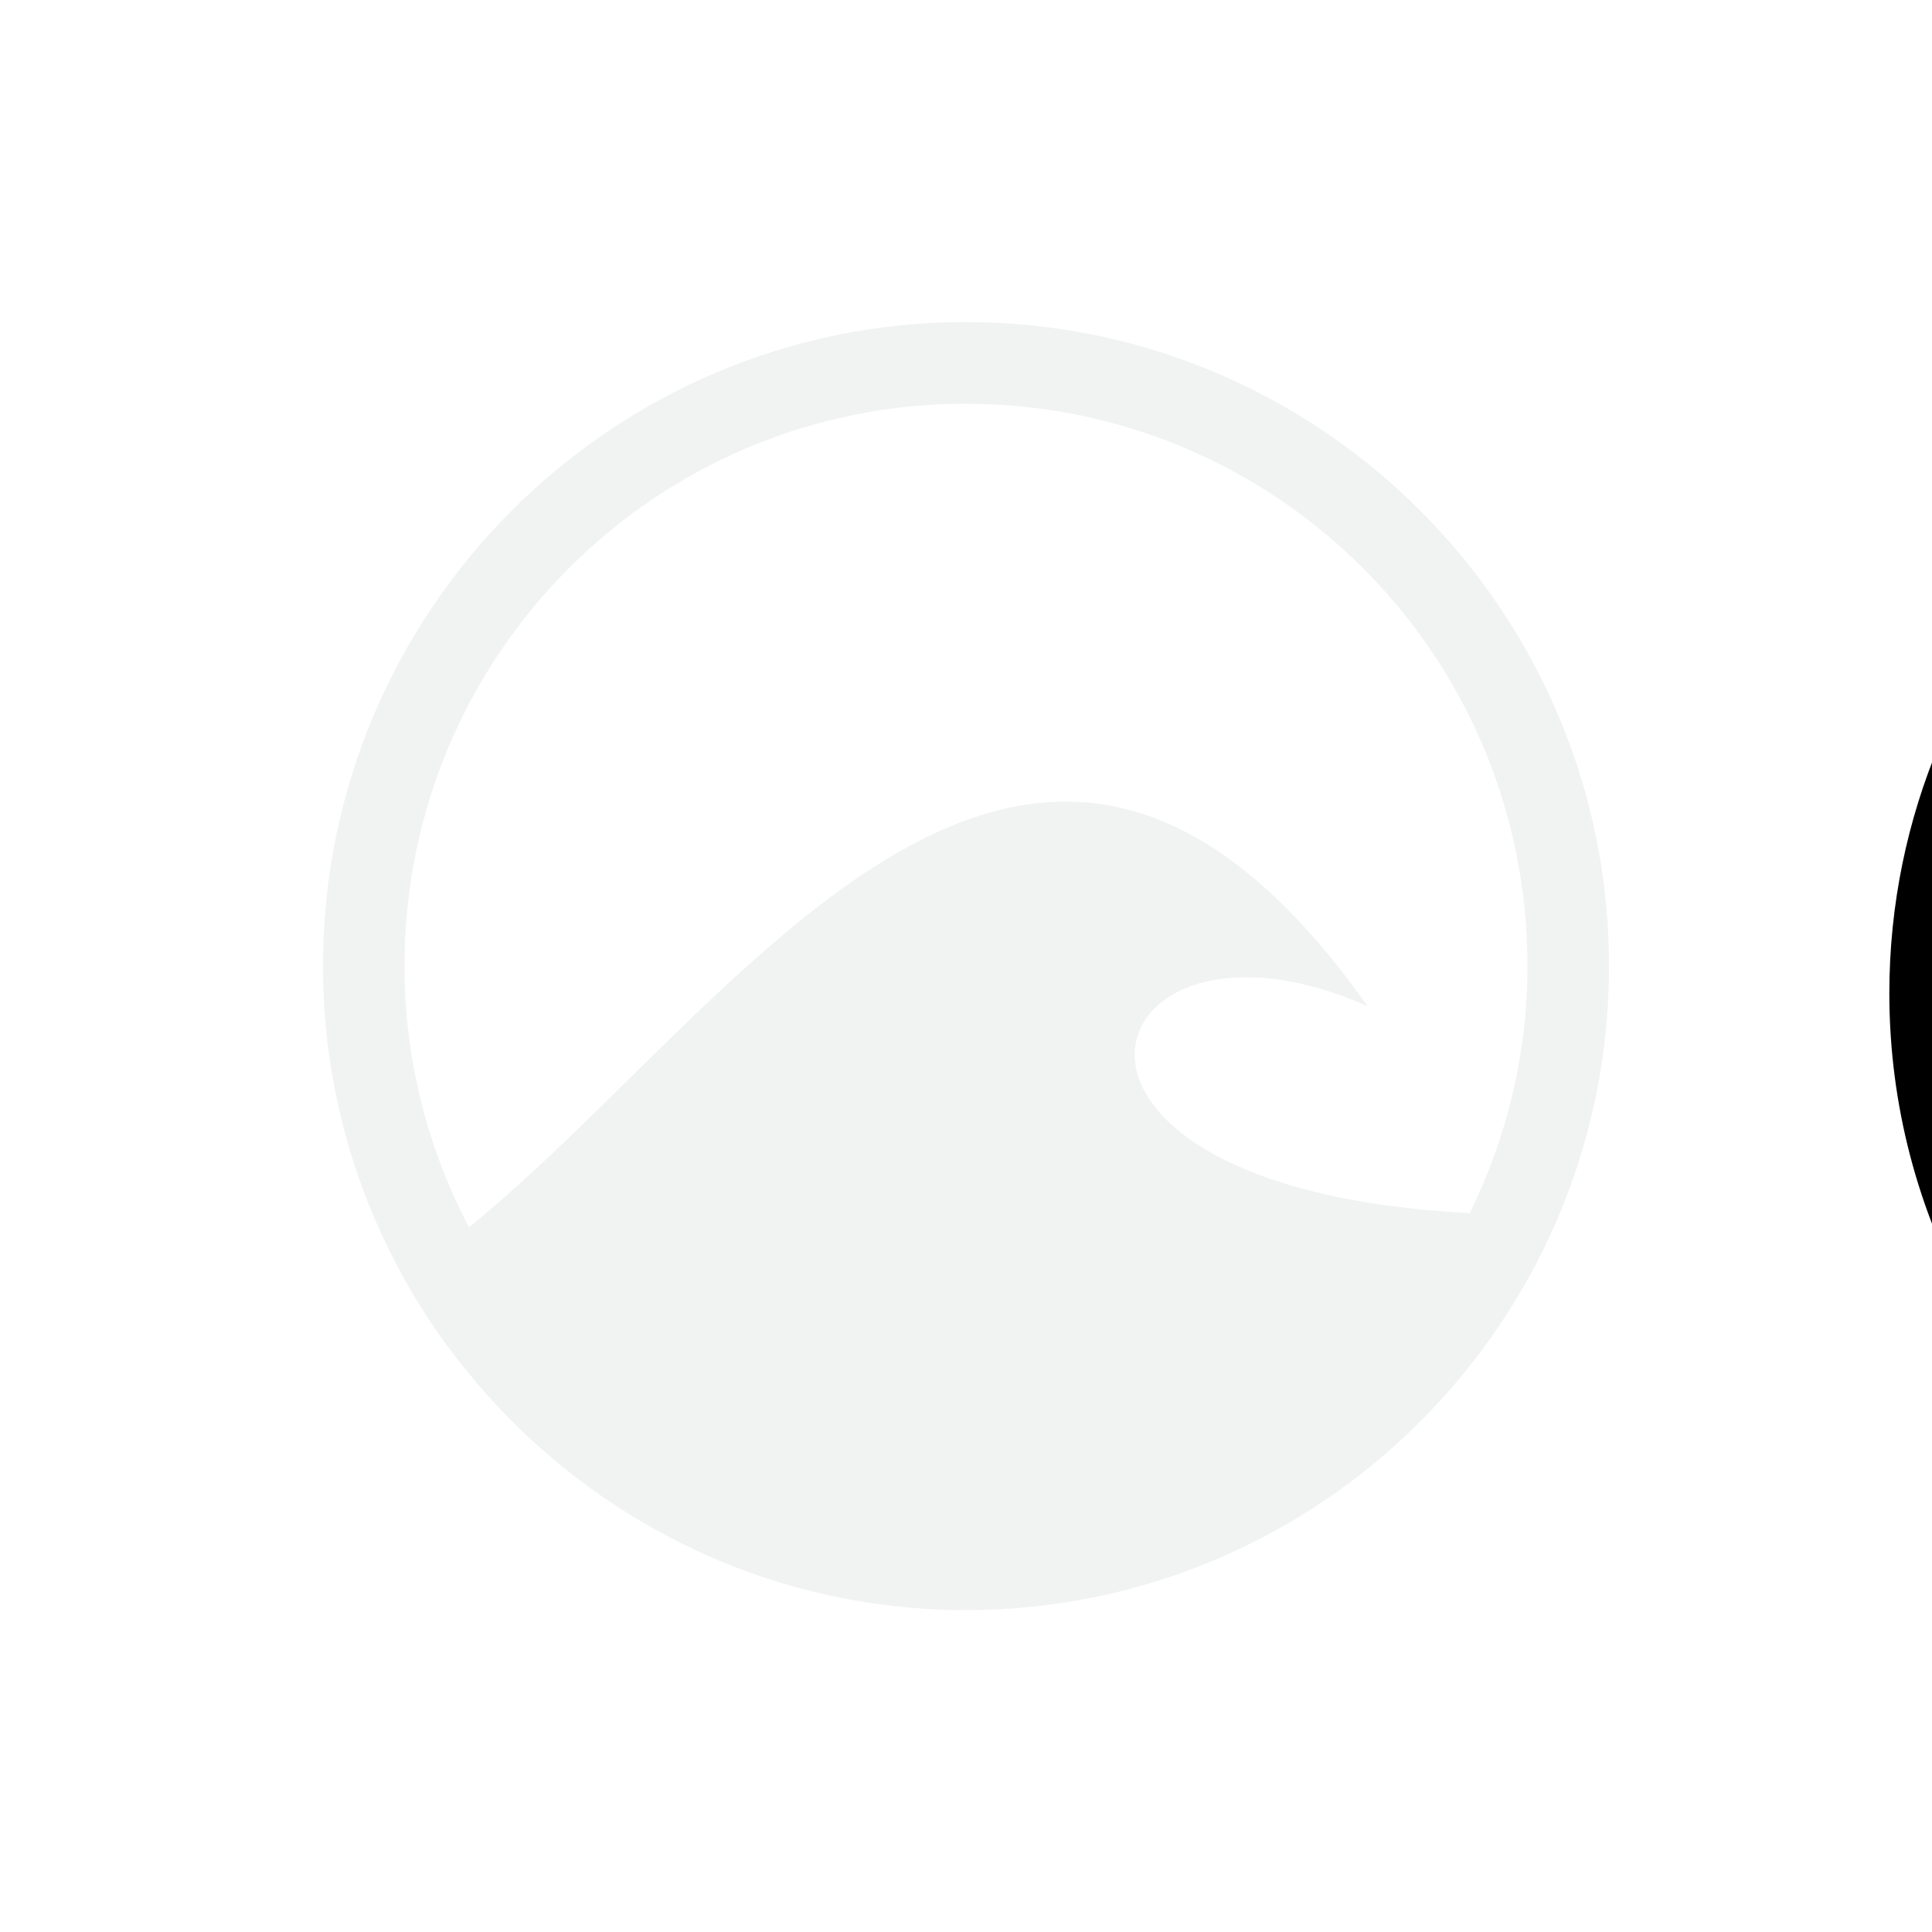
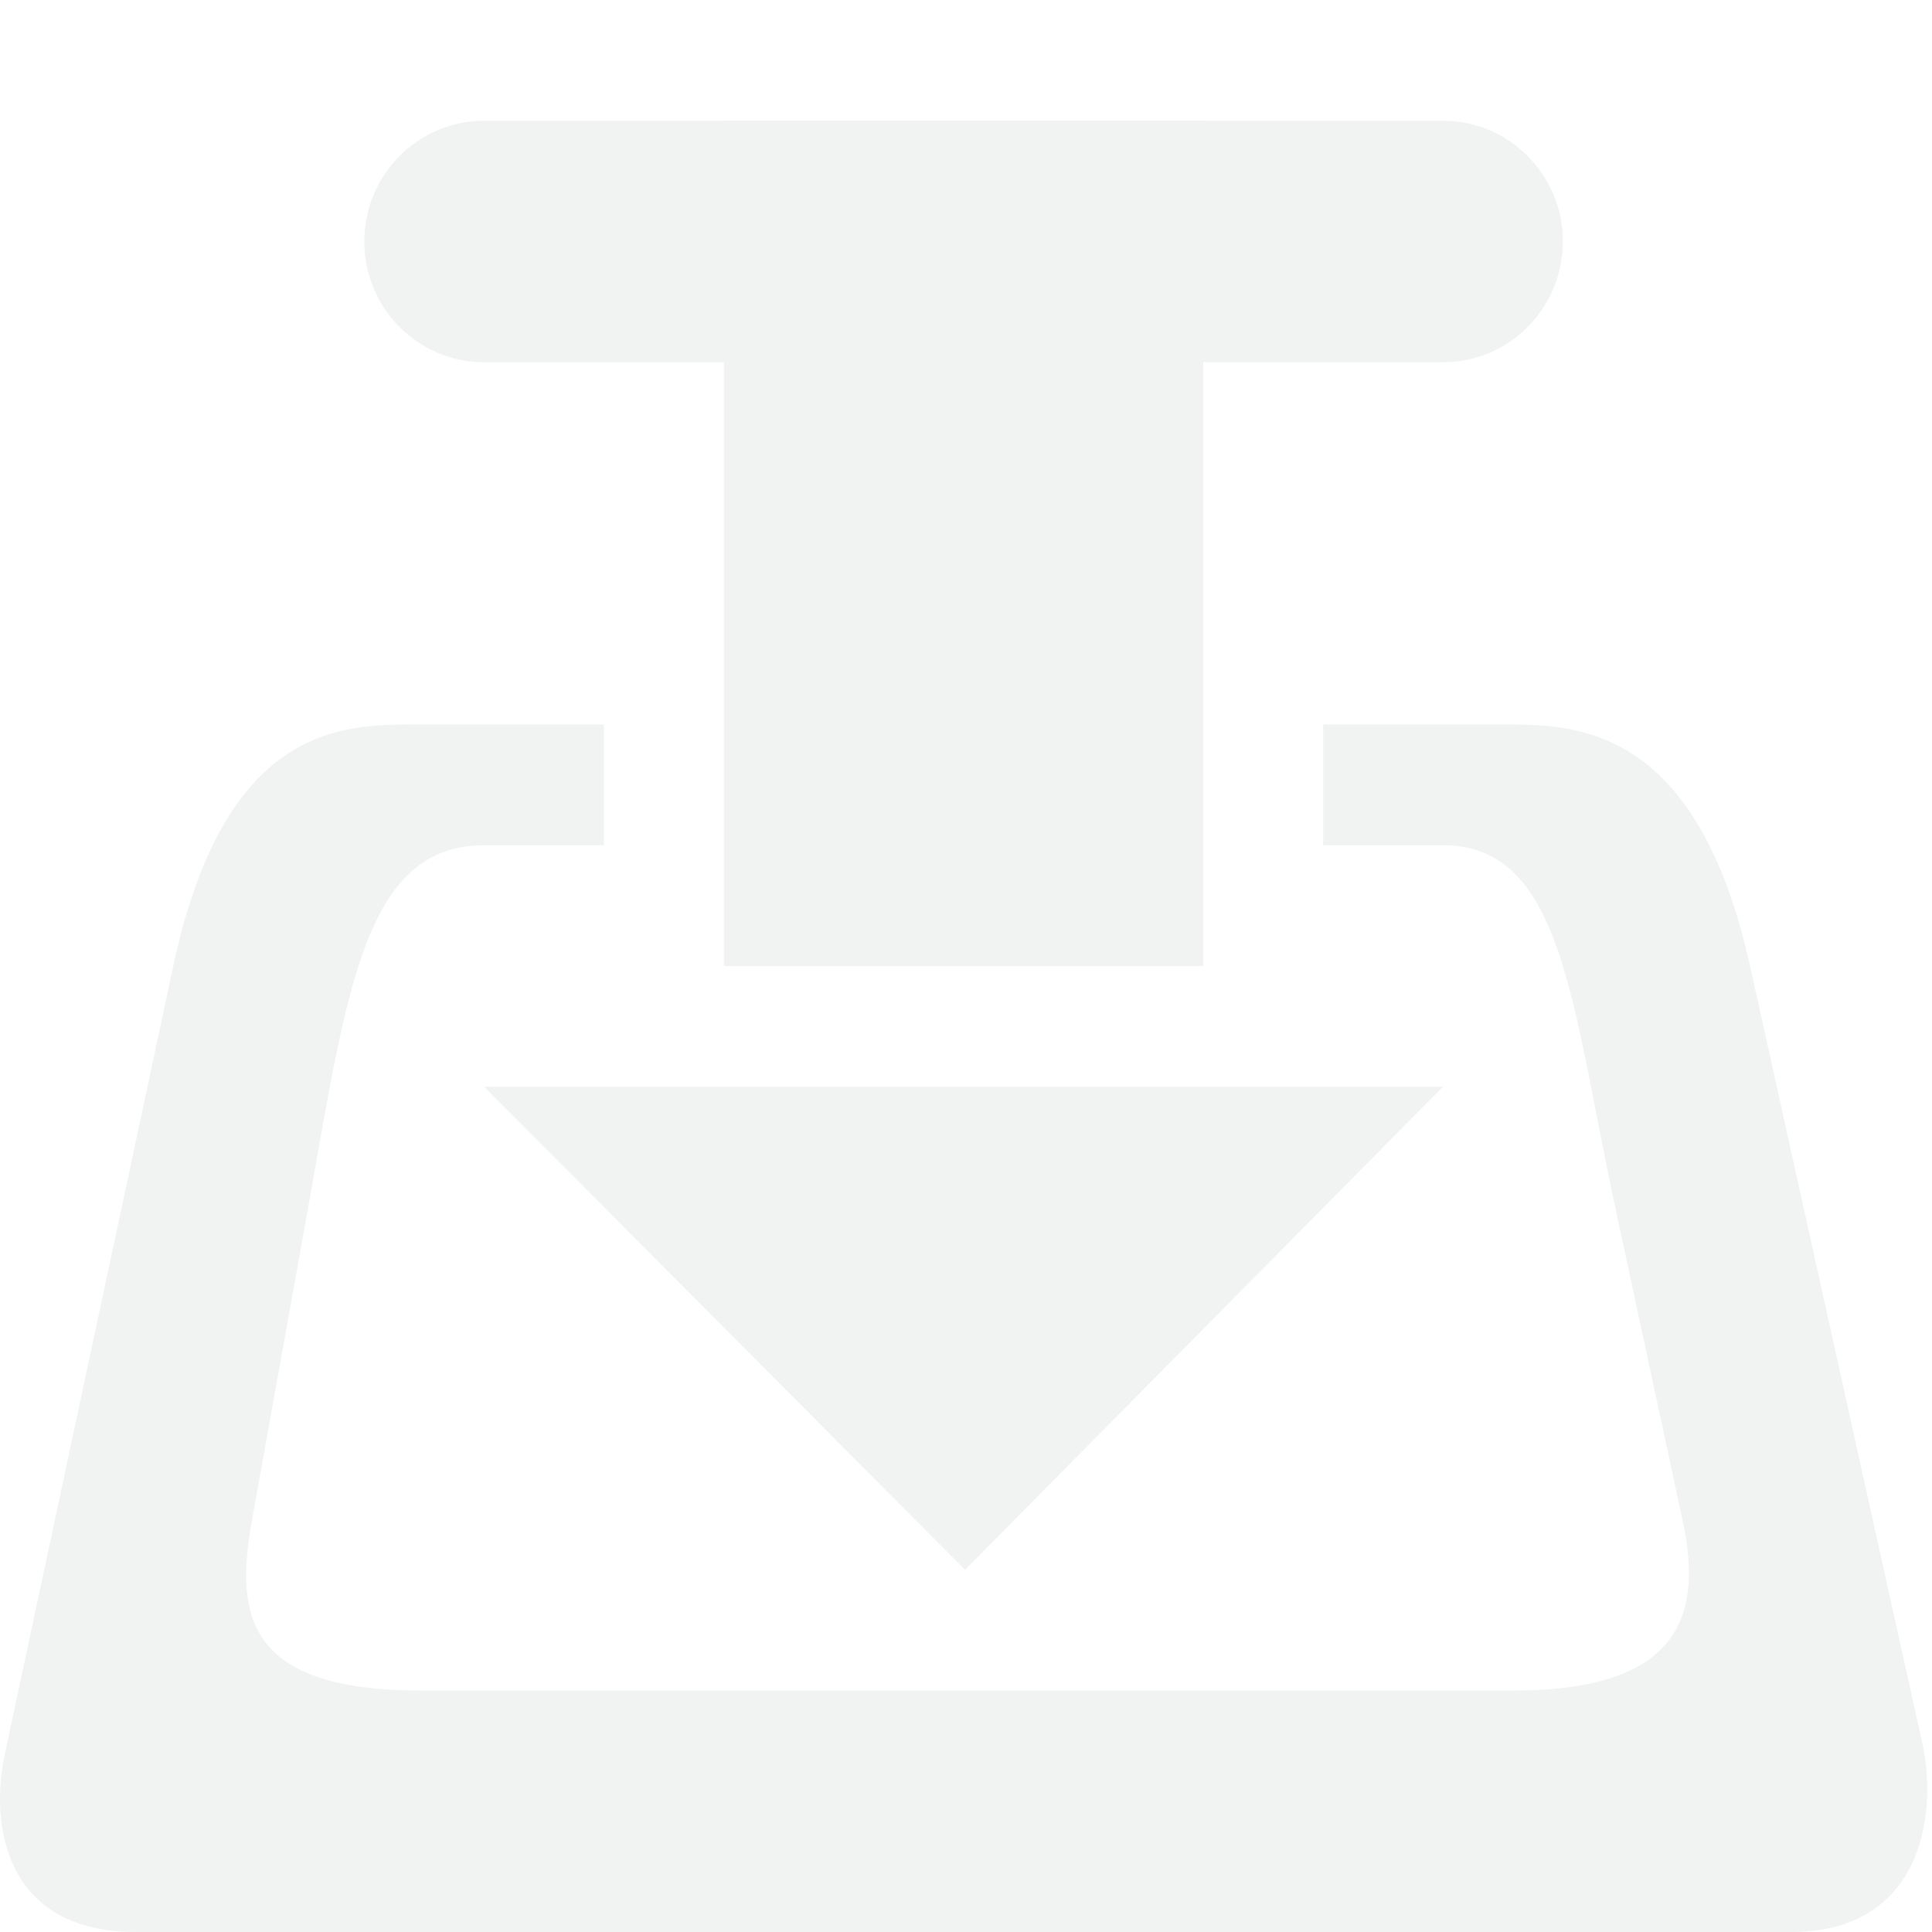
- <svg xmlns="http://www.w3.org/2000/svg" xmlns:xlink="http://www.w3.org/1999/xlink" version="1.1" viewBox="-4 -4 24 24">
-   <path id="transmission" opacity="1.0" d="m27.458 0.339c-4.405 0-7.988 3.588-7.988 8 0 1.394 0.36 2.705 0.988 3.848 0.129 0.234 0.269 0.461 0.42 0.68 0.151 0.22 0.315 0.43 0.486 0.633 1.466 1.734 3.652 2.84 6.094 2.84 4.405 0 7.988-3.588 7.988-8s-3.583-8-7.988-8zm0 1.016c3.857 0 6.975 3.122 6.975 6.984 0 1.104-0.263 2.143-0.717 3.07-5.983-0.307-4.693-4.092-1.27-2.571-1.291-1.829-2.527-2.528-3.717-2.541-2.698-0.03-5.153 3.442-7.445 5.287-0.509-0.97-0.801-2.073-0.801-3.246 0-3.862 3.118-6.984 6.975-6.984z" />
-   <use id="transmission-qt" xlink:href="#transmission" transform="translate(-19.458 -.33898)" height="100%" width="100%" y="0" x="0" fill="#f1f2f2" />
+ <svg xmlns="http://www.w3.org/2000/svg" height="16" width="16">
+   <g transform="translate(-43 -215)" fill="#f1f2f2">
+     <path d="M46.42 221c-.609 0-1.563.025-1.985 2l-1.396 6.531c-.124.581 0 1.469 1.086 1.469h13.71c1.085 0 1.214-.982 1.085-1.563L57.493 223c-.426-1.925-1.376-2-1.985-2h-1.55v1h.992c.993 0 1.063 1.31 1.427 3l.558 2.594c.164.761 0 1.406-1.396 1.406h-9.057c-1.458 0-1.533-.64-1.396-1.406l.466-2.594c.32-1.79.465-3 1.457-3h.993v-1z" style="marker:none" color="#000" overflow="visible" />
+     <path d="M47.01 224h7.94l-3.958 4z" style="marker:none" color="#000" overflow="visible" filter="url(#filter4896-5-0-6-4-8-7-6)" />
+     <rect height="7" rx="0" ry="0" style="marker:none" width="3.97" x="48.995" y="216" color="#000" overflow="visible" />
+     <rect height="2" rx=".993" ry="2" width="9.926" x="46.017" y="216" />
+   </g>
</svg>
